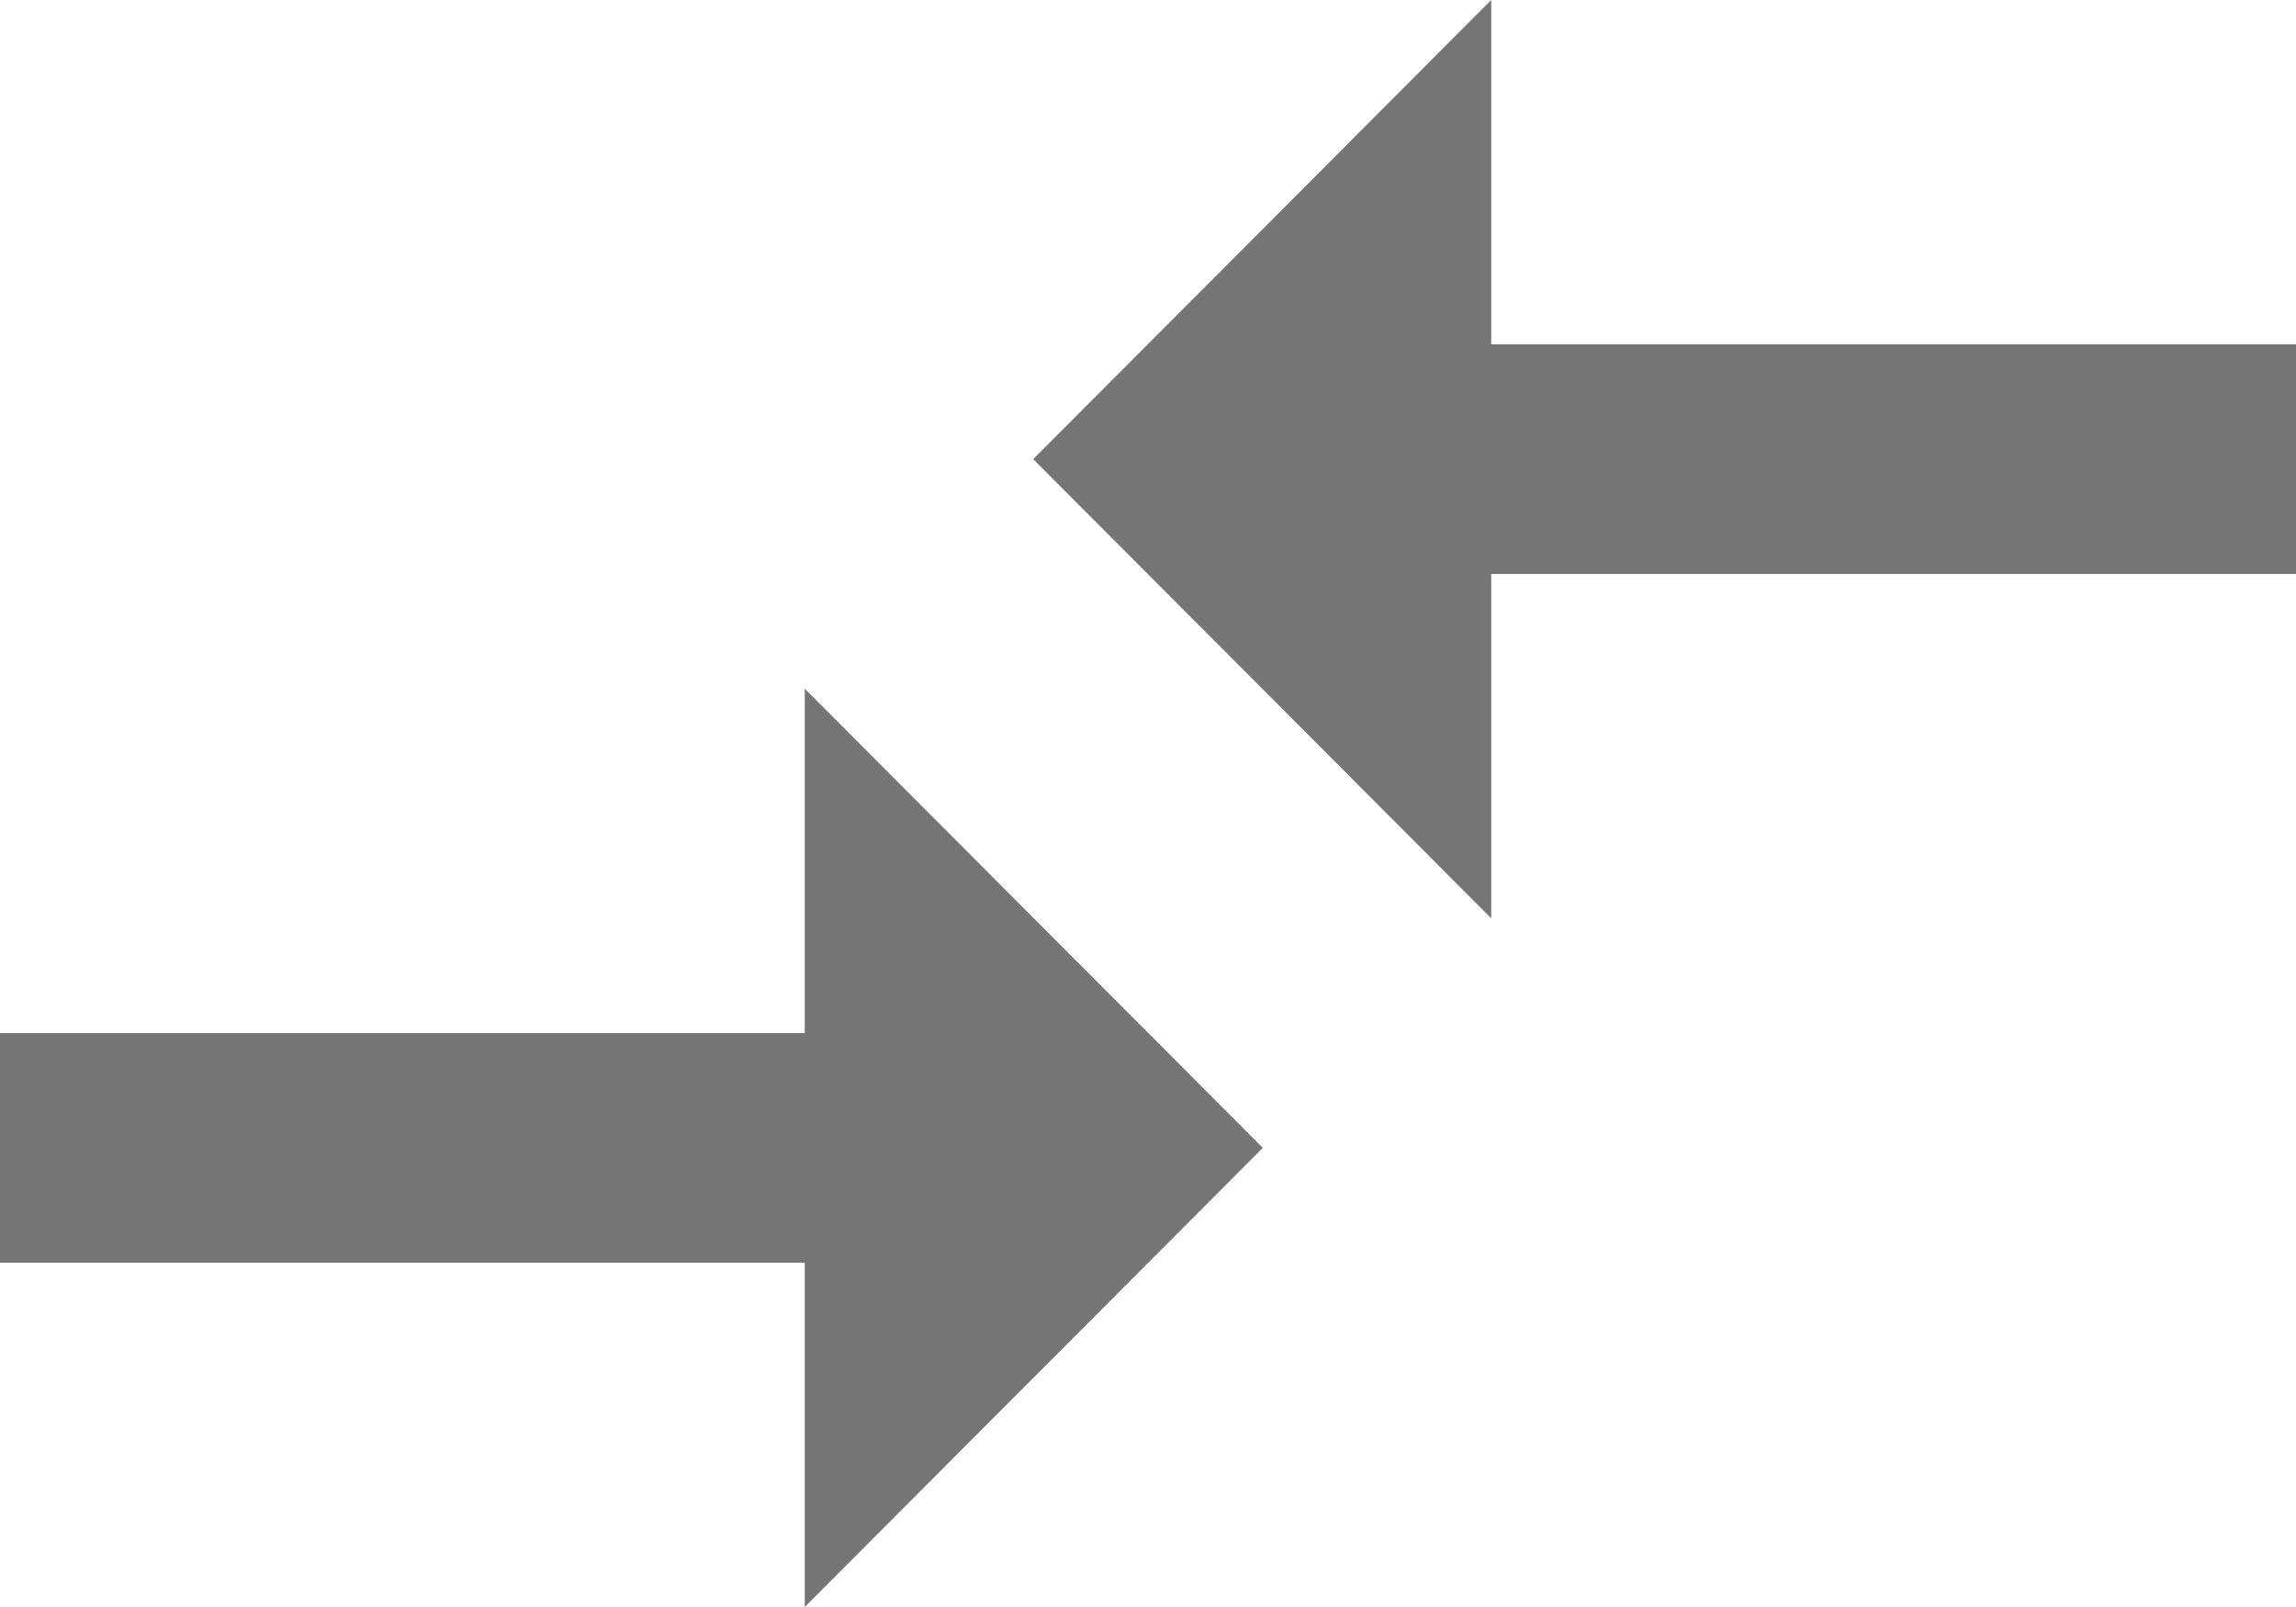
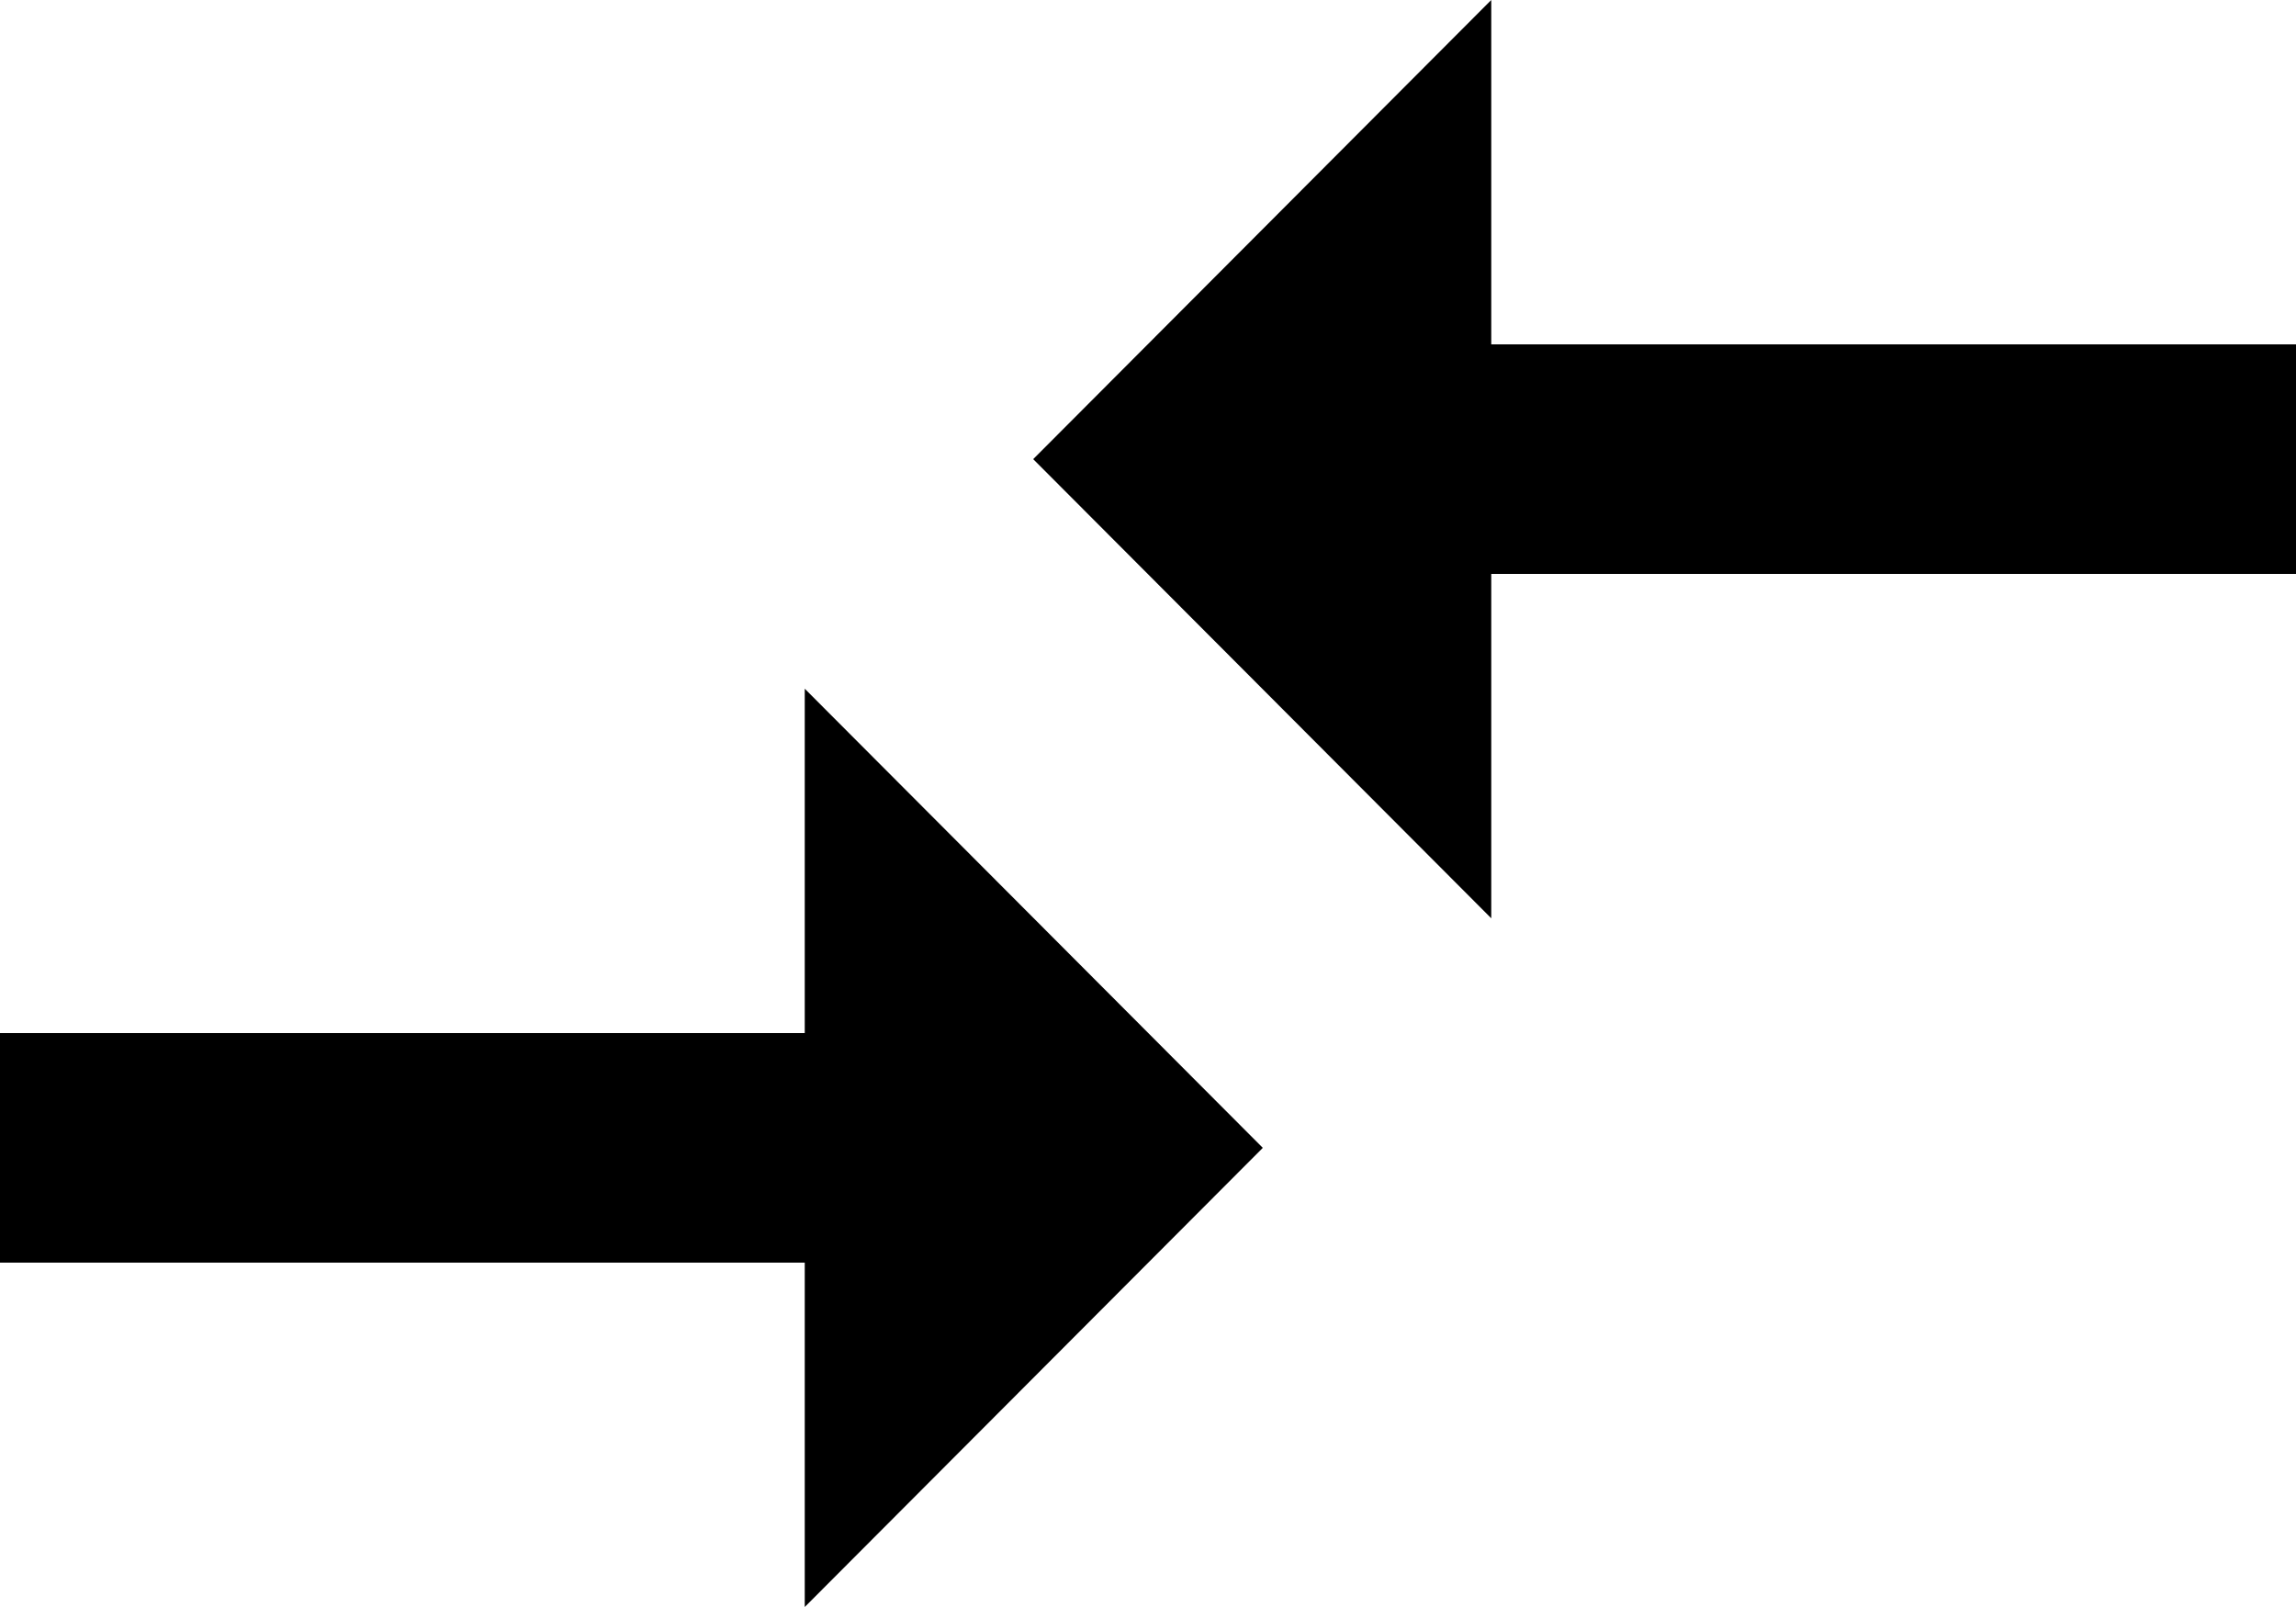
<svg xmlns="http://www.w3.org/2000/svg" width="20" height="14" viewBox="0 0 20 14" fill="none">
-   <path d="M7.01 9H0V11H7.01V14L11 10L7.01 6V9ZM12.99 8V5H20V3H12.99V0L9 4L12.99 8Z" fill="black" fill-opacity="0.54" />
+   <path d="M7.01 9H0V11H7.01V14L11 10L7.01 6V9ZM12.99 8V5H20V3H12.99V0L9 4L12.99 8Z" fill="black" />
</svg>
